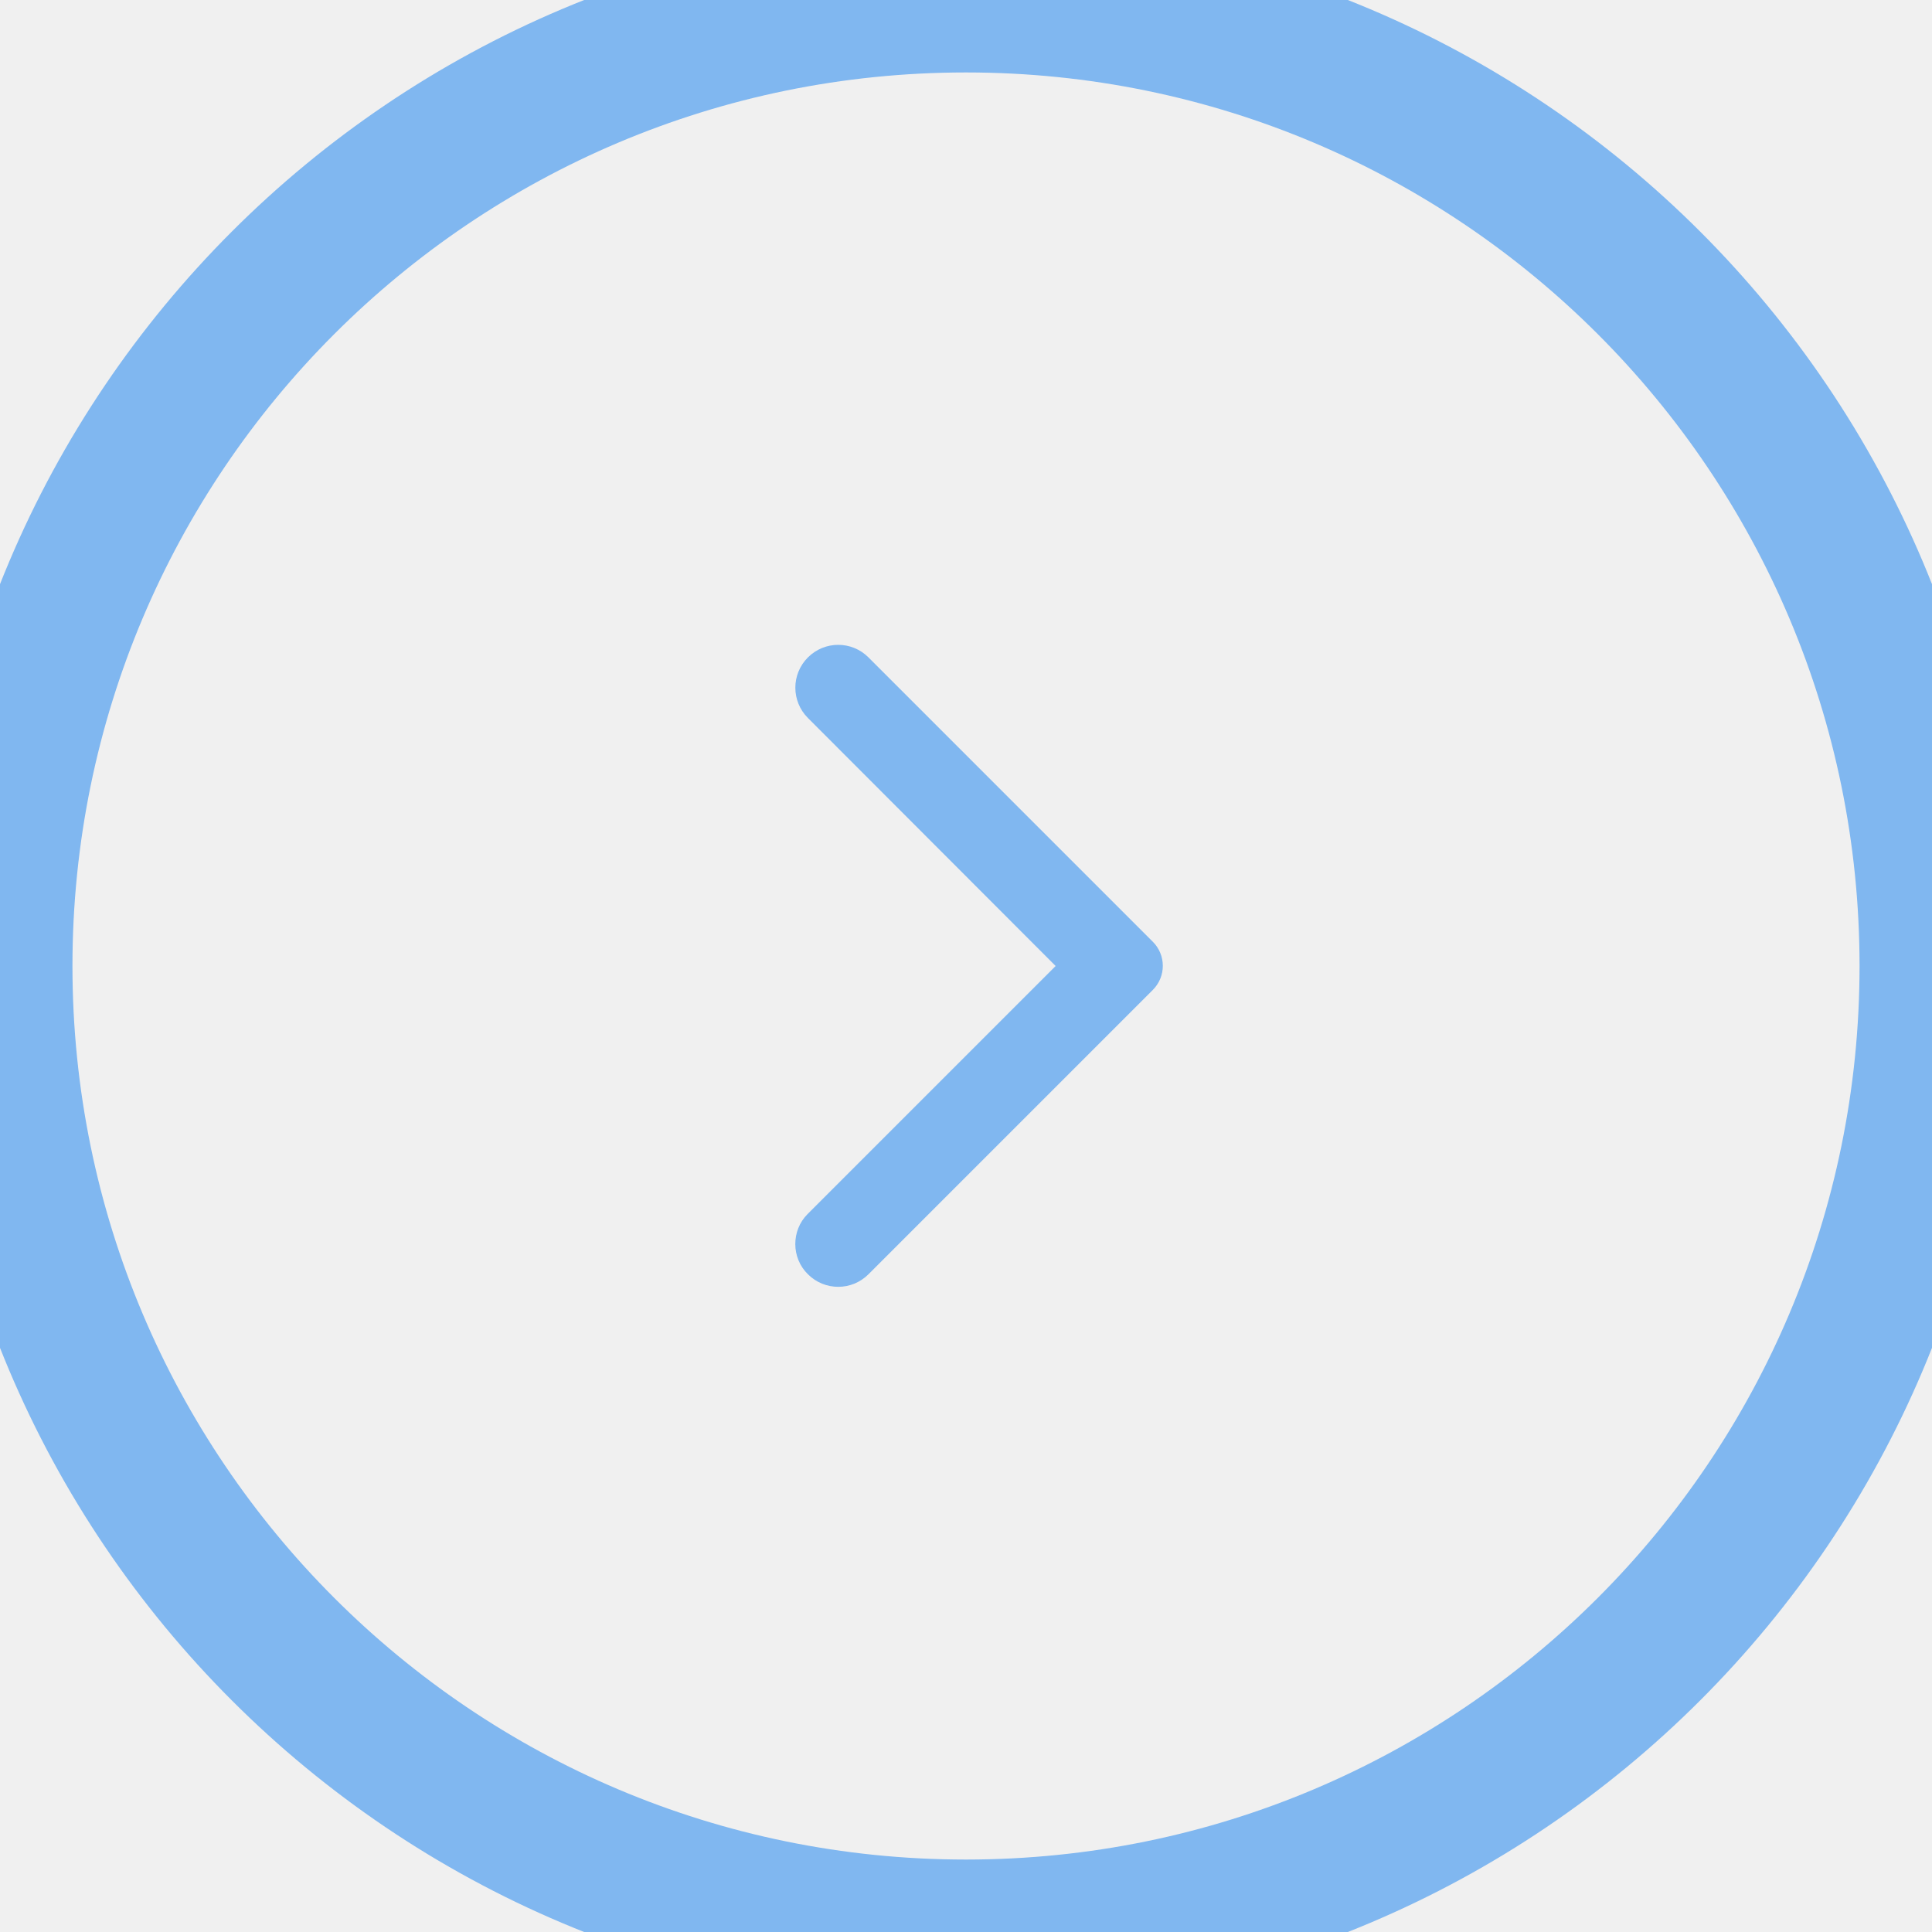
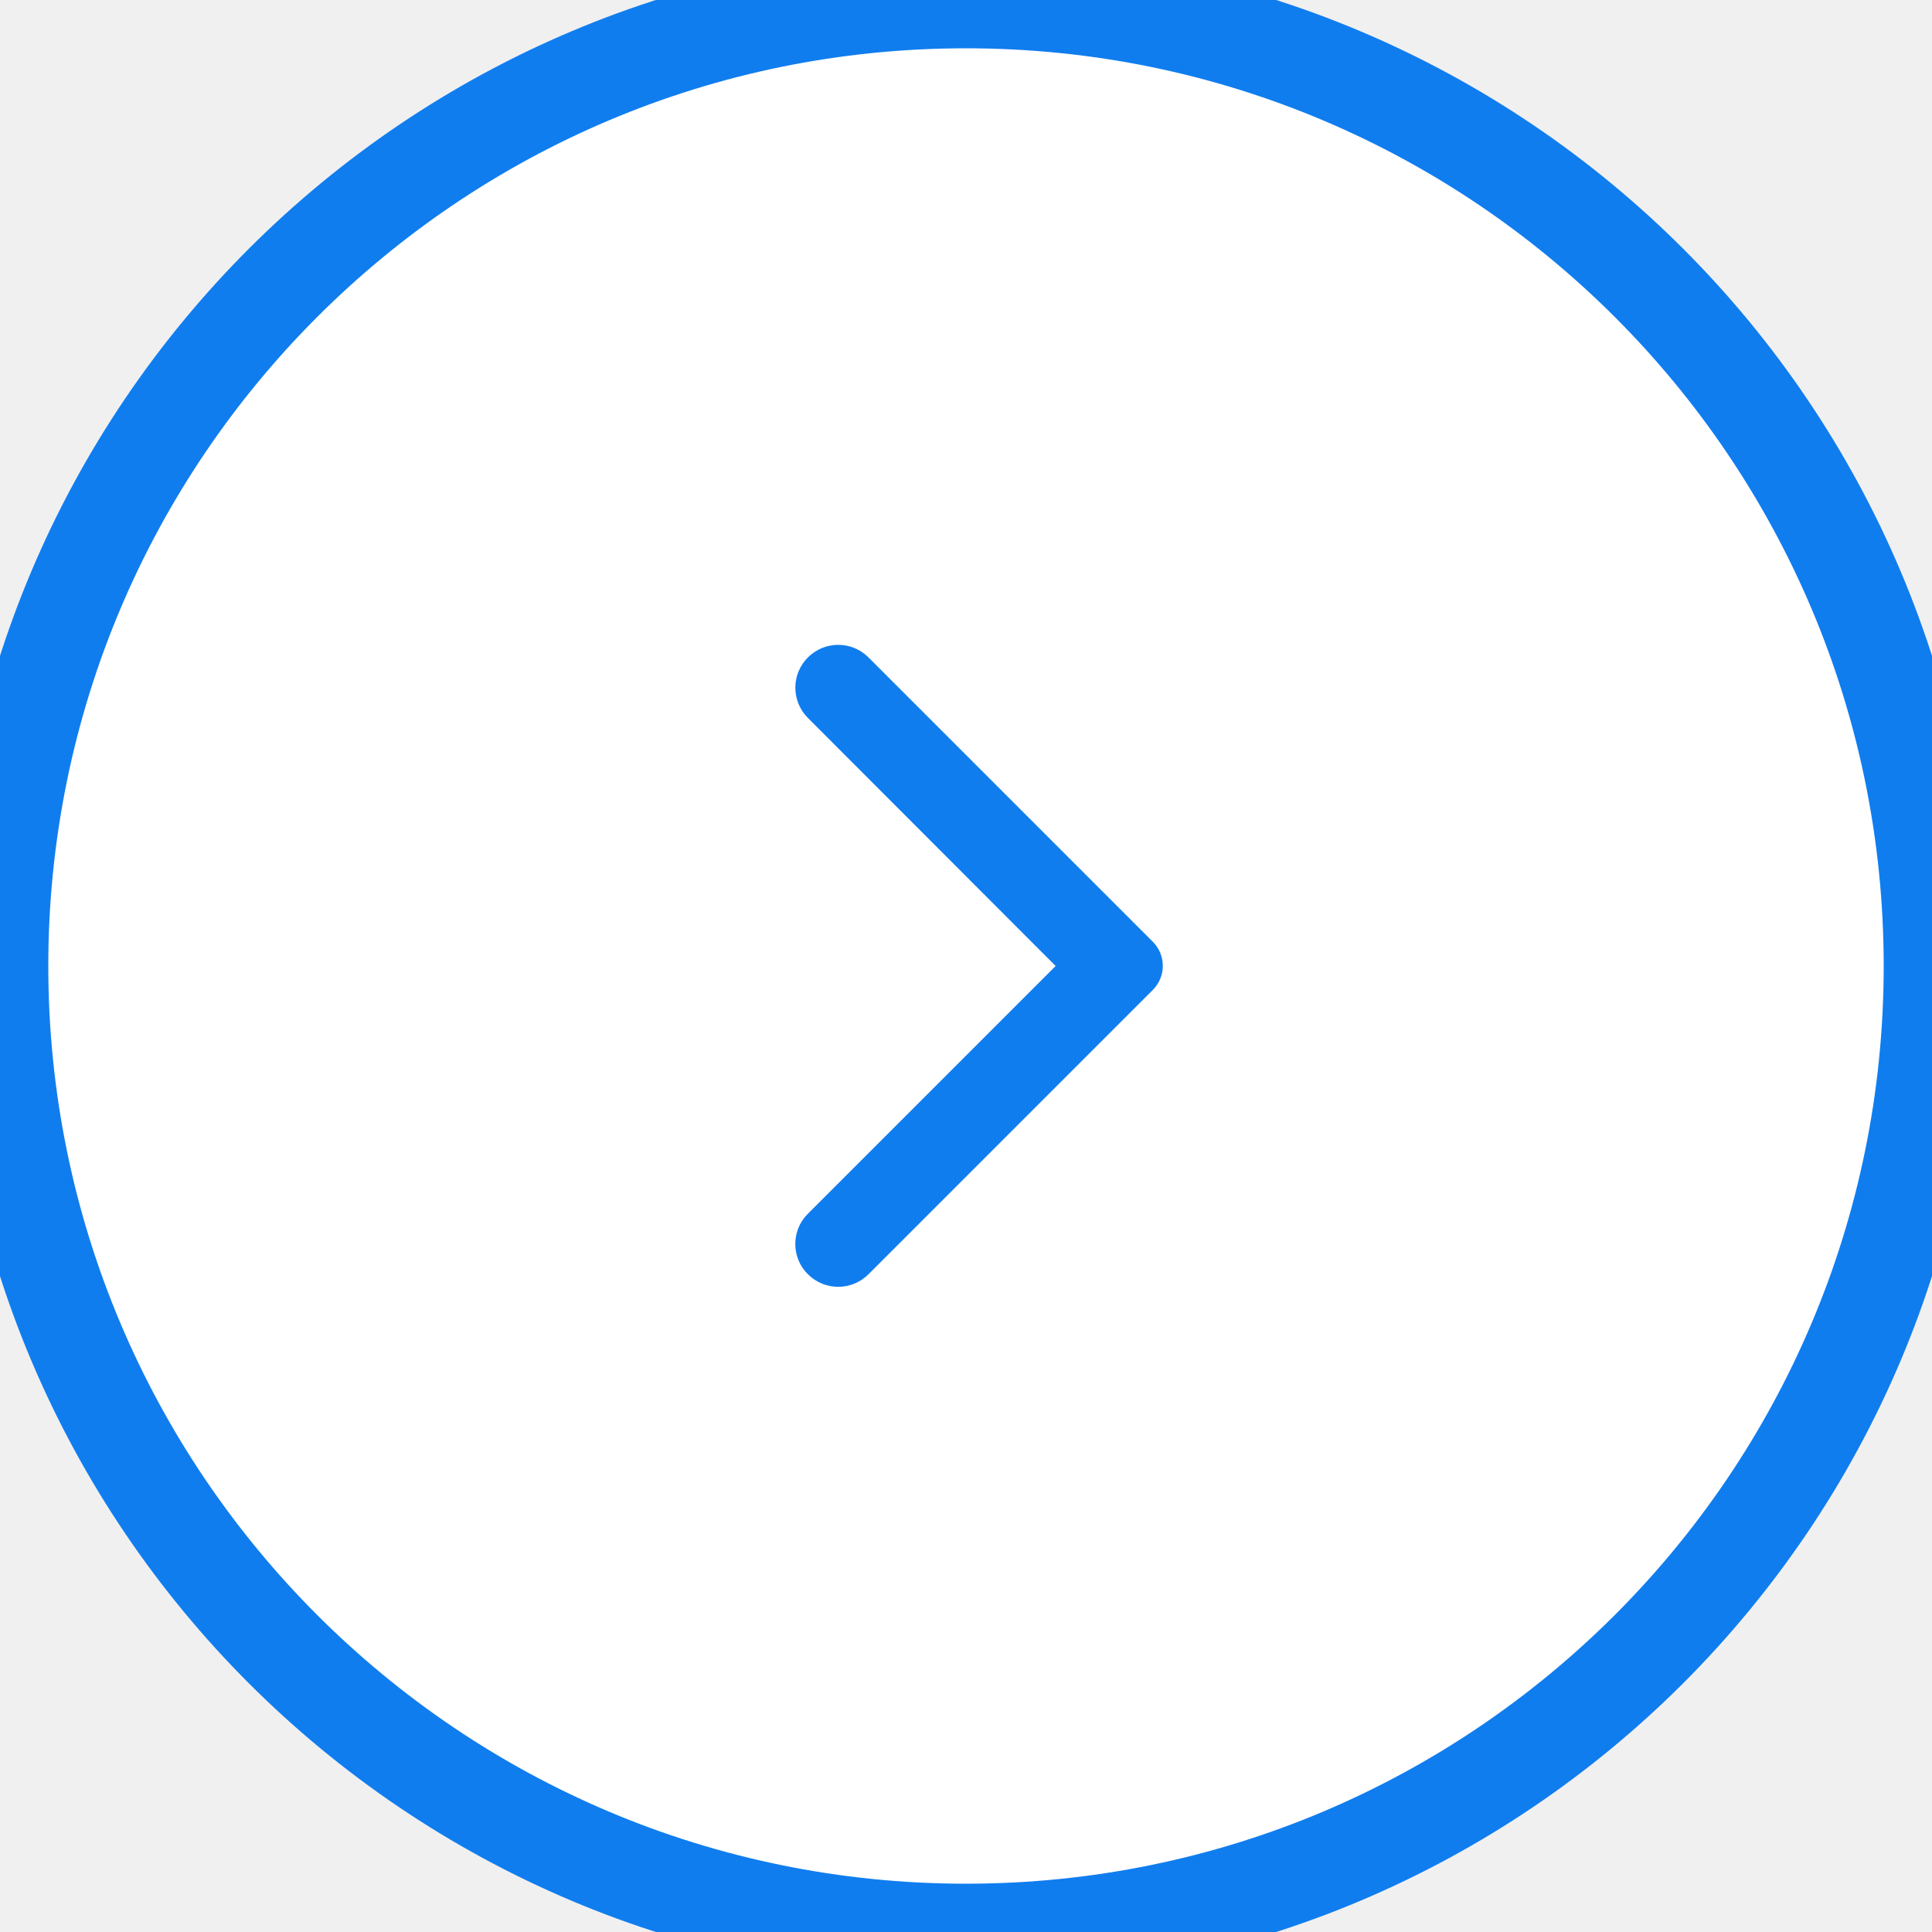
<svg xmlns="http://www.w3.org/2000/svg" width="40" height="40" viewBox="0 0 40 40" fill="none">
-   <g opacity="0.5">
-     <path d="M16.727 26.382C17.075 26.729 17.634 26.729 17.981 26.382L23.867 20.496C24.144 20.22 24.144 19.773 23.867 19.497L17.981 13.611C17.634 13.264 17.075 13.264 16.727 13.611C16.38 13.958 16.38 14.518 16.727 14.865L21.856 20L16.72 25.136C16.38 25.476 16.38 26.042 16.727 26.382Z" fill="#107DEF" />
-     <path d="M20 38.5C9.783 38.5 1.5 30.217 1.5 20H-1.5C-1.5 31.874 8.126 41.5 20 41.5V38.5ZM38.5 20C38.5 30.217 30.217 38.5 20 38.5V41.5C31.874 41.5 41.5 31.874 41.5 20H38.5ZM20 1.5C30.217 1.5 38.5 9.783 38.5 20H41.5C41.5 8.126 31.874 -1.5 20 -1.5V1.5ZM20 -1.5C8.126 -1.5 -1.5 8.126 -1.5 20H1.5C1.5 9.783 9.783 1.5 20 1.5V-1.5Z" fill="#107DEF" />
-   </g>
+   <path d="M0 20C0 8.954 8.954 0 20 0V0C31.046 0 40 8.954 40 20V20C40 31.046 31.046 40 20 40V40C8.954 40 0 31.046 0 20V20Z" fill="white" />
+   <path d="M16.727 26.382C17.075 26.729 17.634 26.729 17.981 26.382L23.867 20.496C24.144 20.22 24.144 19.773 23.867 19.497L17.981 13.611C17.634 13.264 17.075 13.264 16.727 13.611C16.38 13.958 16.38 14.518 16.727 14.865L21.856 20L16.72 25.136C16.38 25.476 16.38 26.042 16.727 26.382Z" fill="#107DEF" />
+   <path d="M20 39C9.507 39 1 30.493 1 20H-1C-1 31.598 8.402 41 20 41V39ZM39 20C39 30.493 30.493 39 20 39V41C31.598 41 41 31.598 41 20H39ZM20 1C30.493 1 39 9.507 39 20H41C41 8.402 31.598 -1 20 -1V1ZM20 -1C8.402 -1 -1 8.402 -1 20H1C1 9.507 9.507 1 20 1V-1Z" fill="#107DEF" />
</svg>
